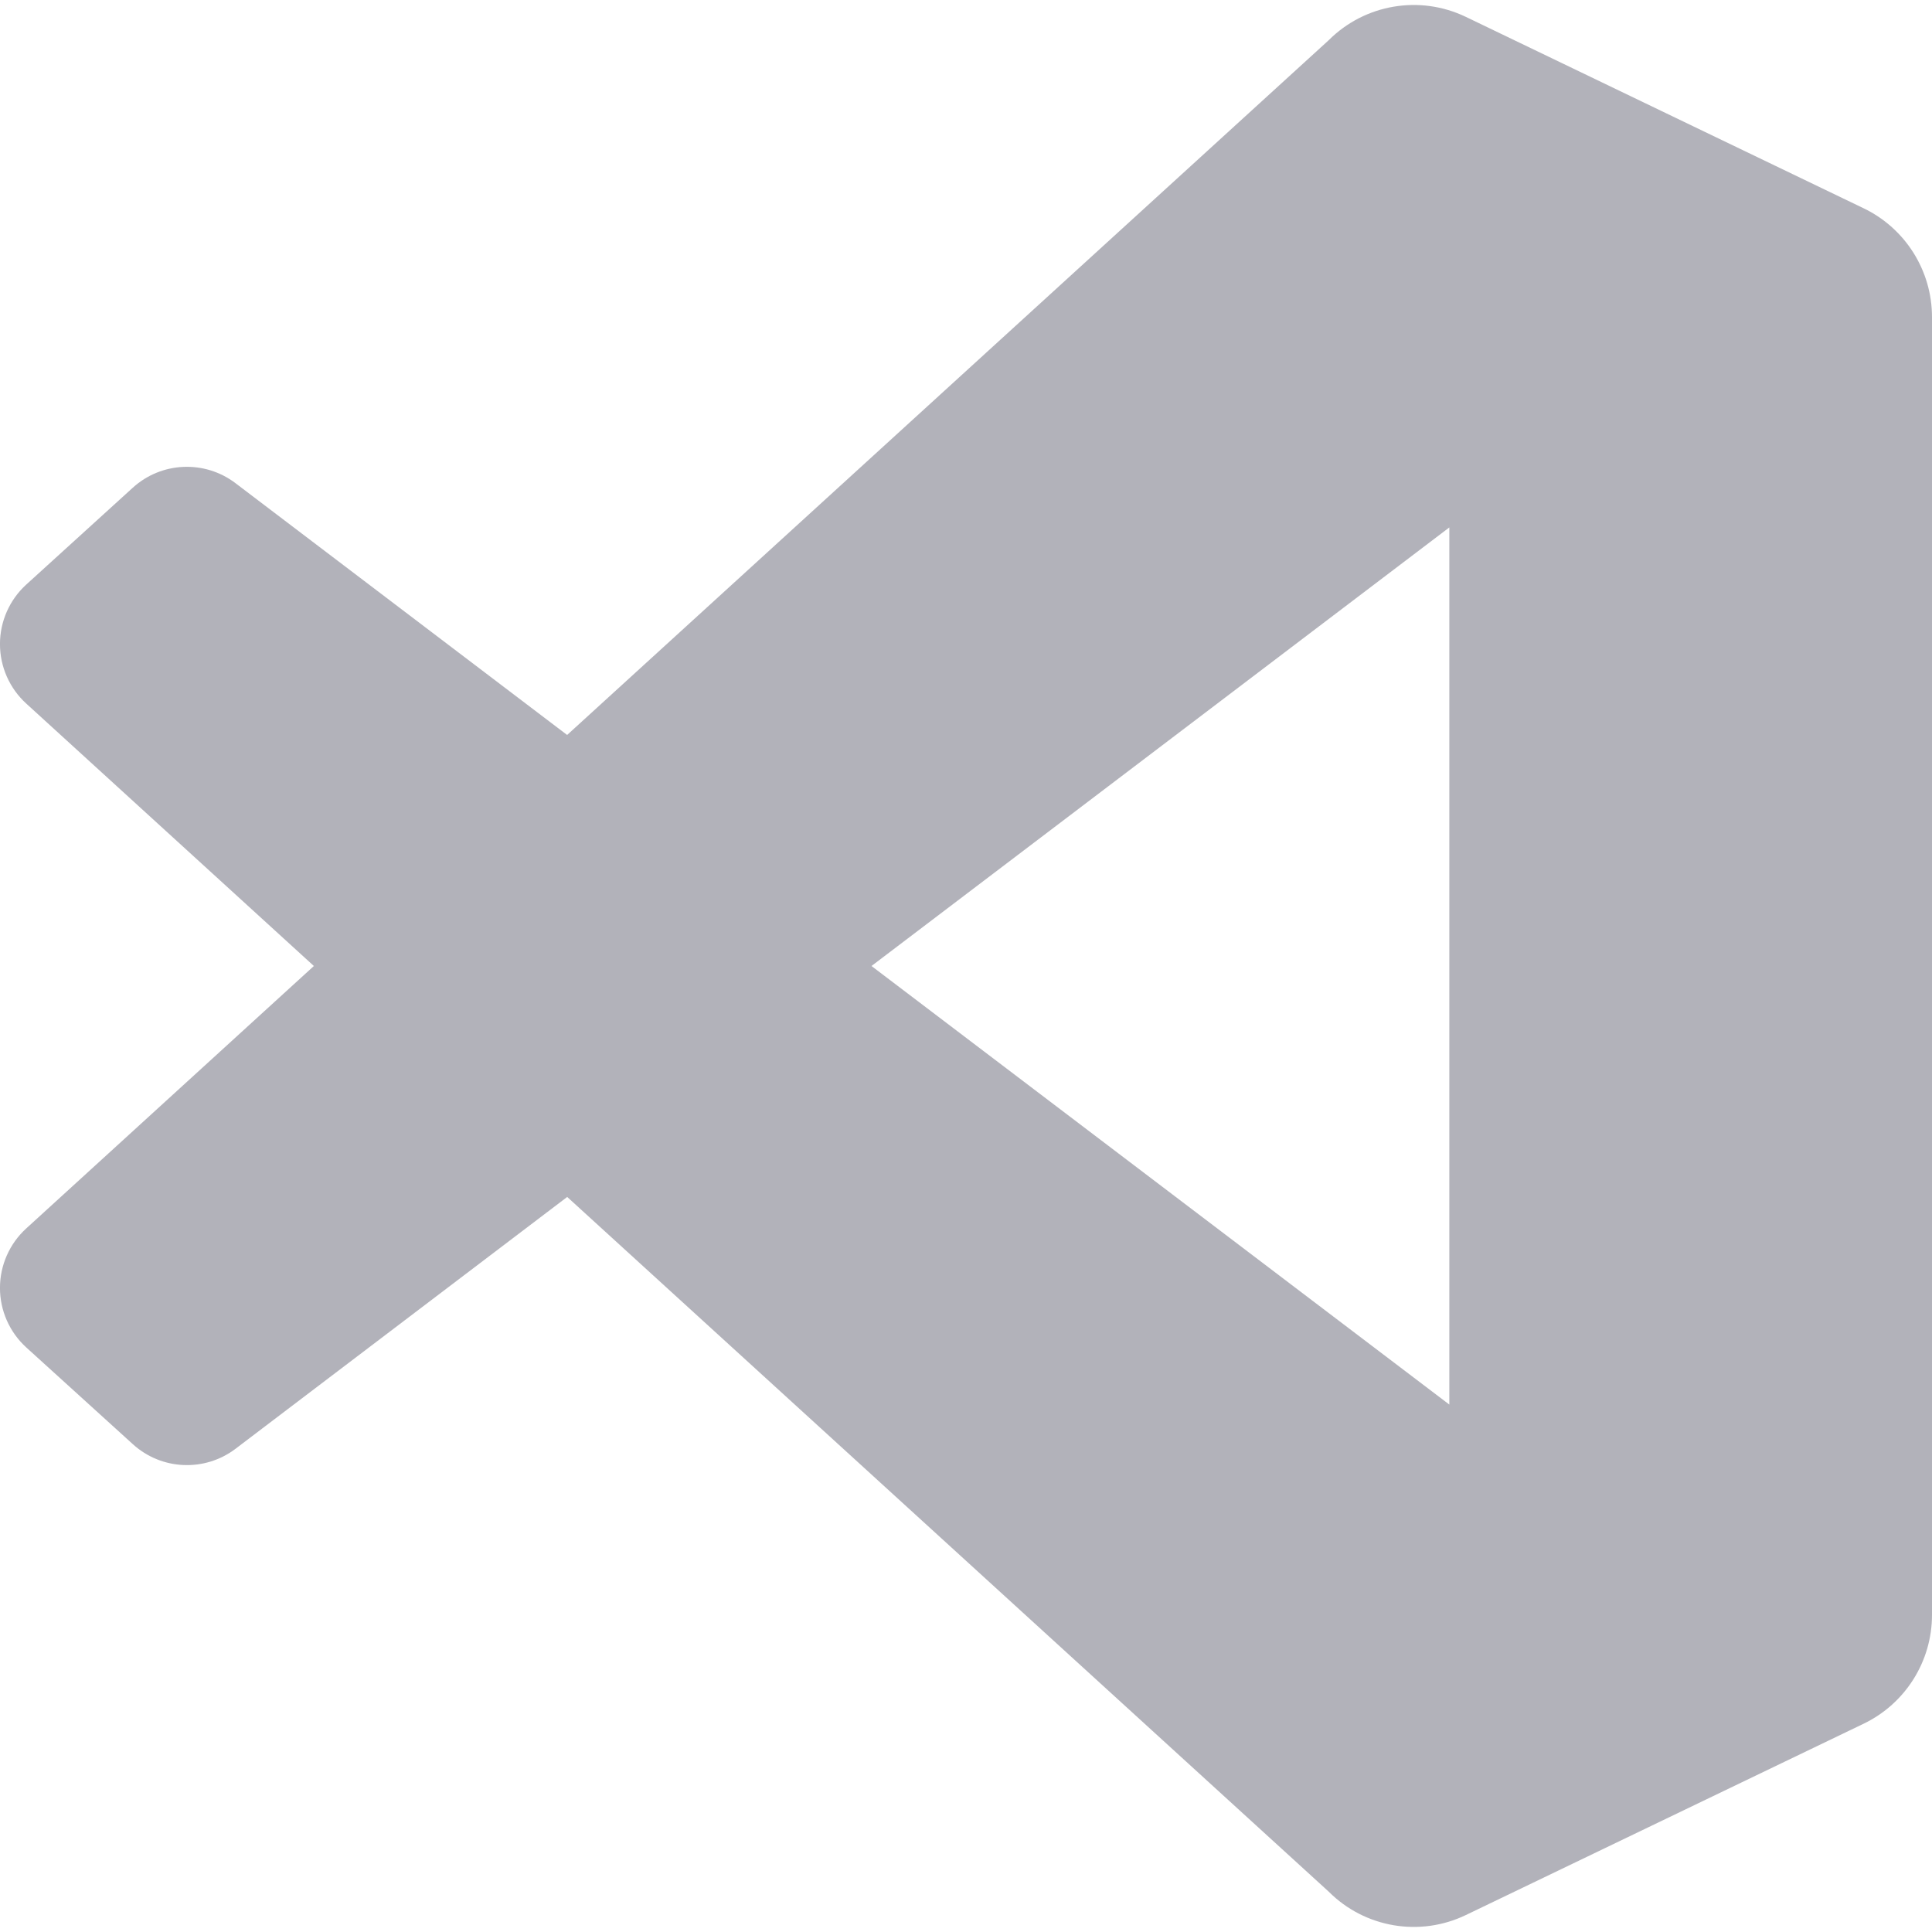
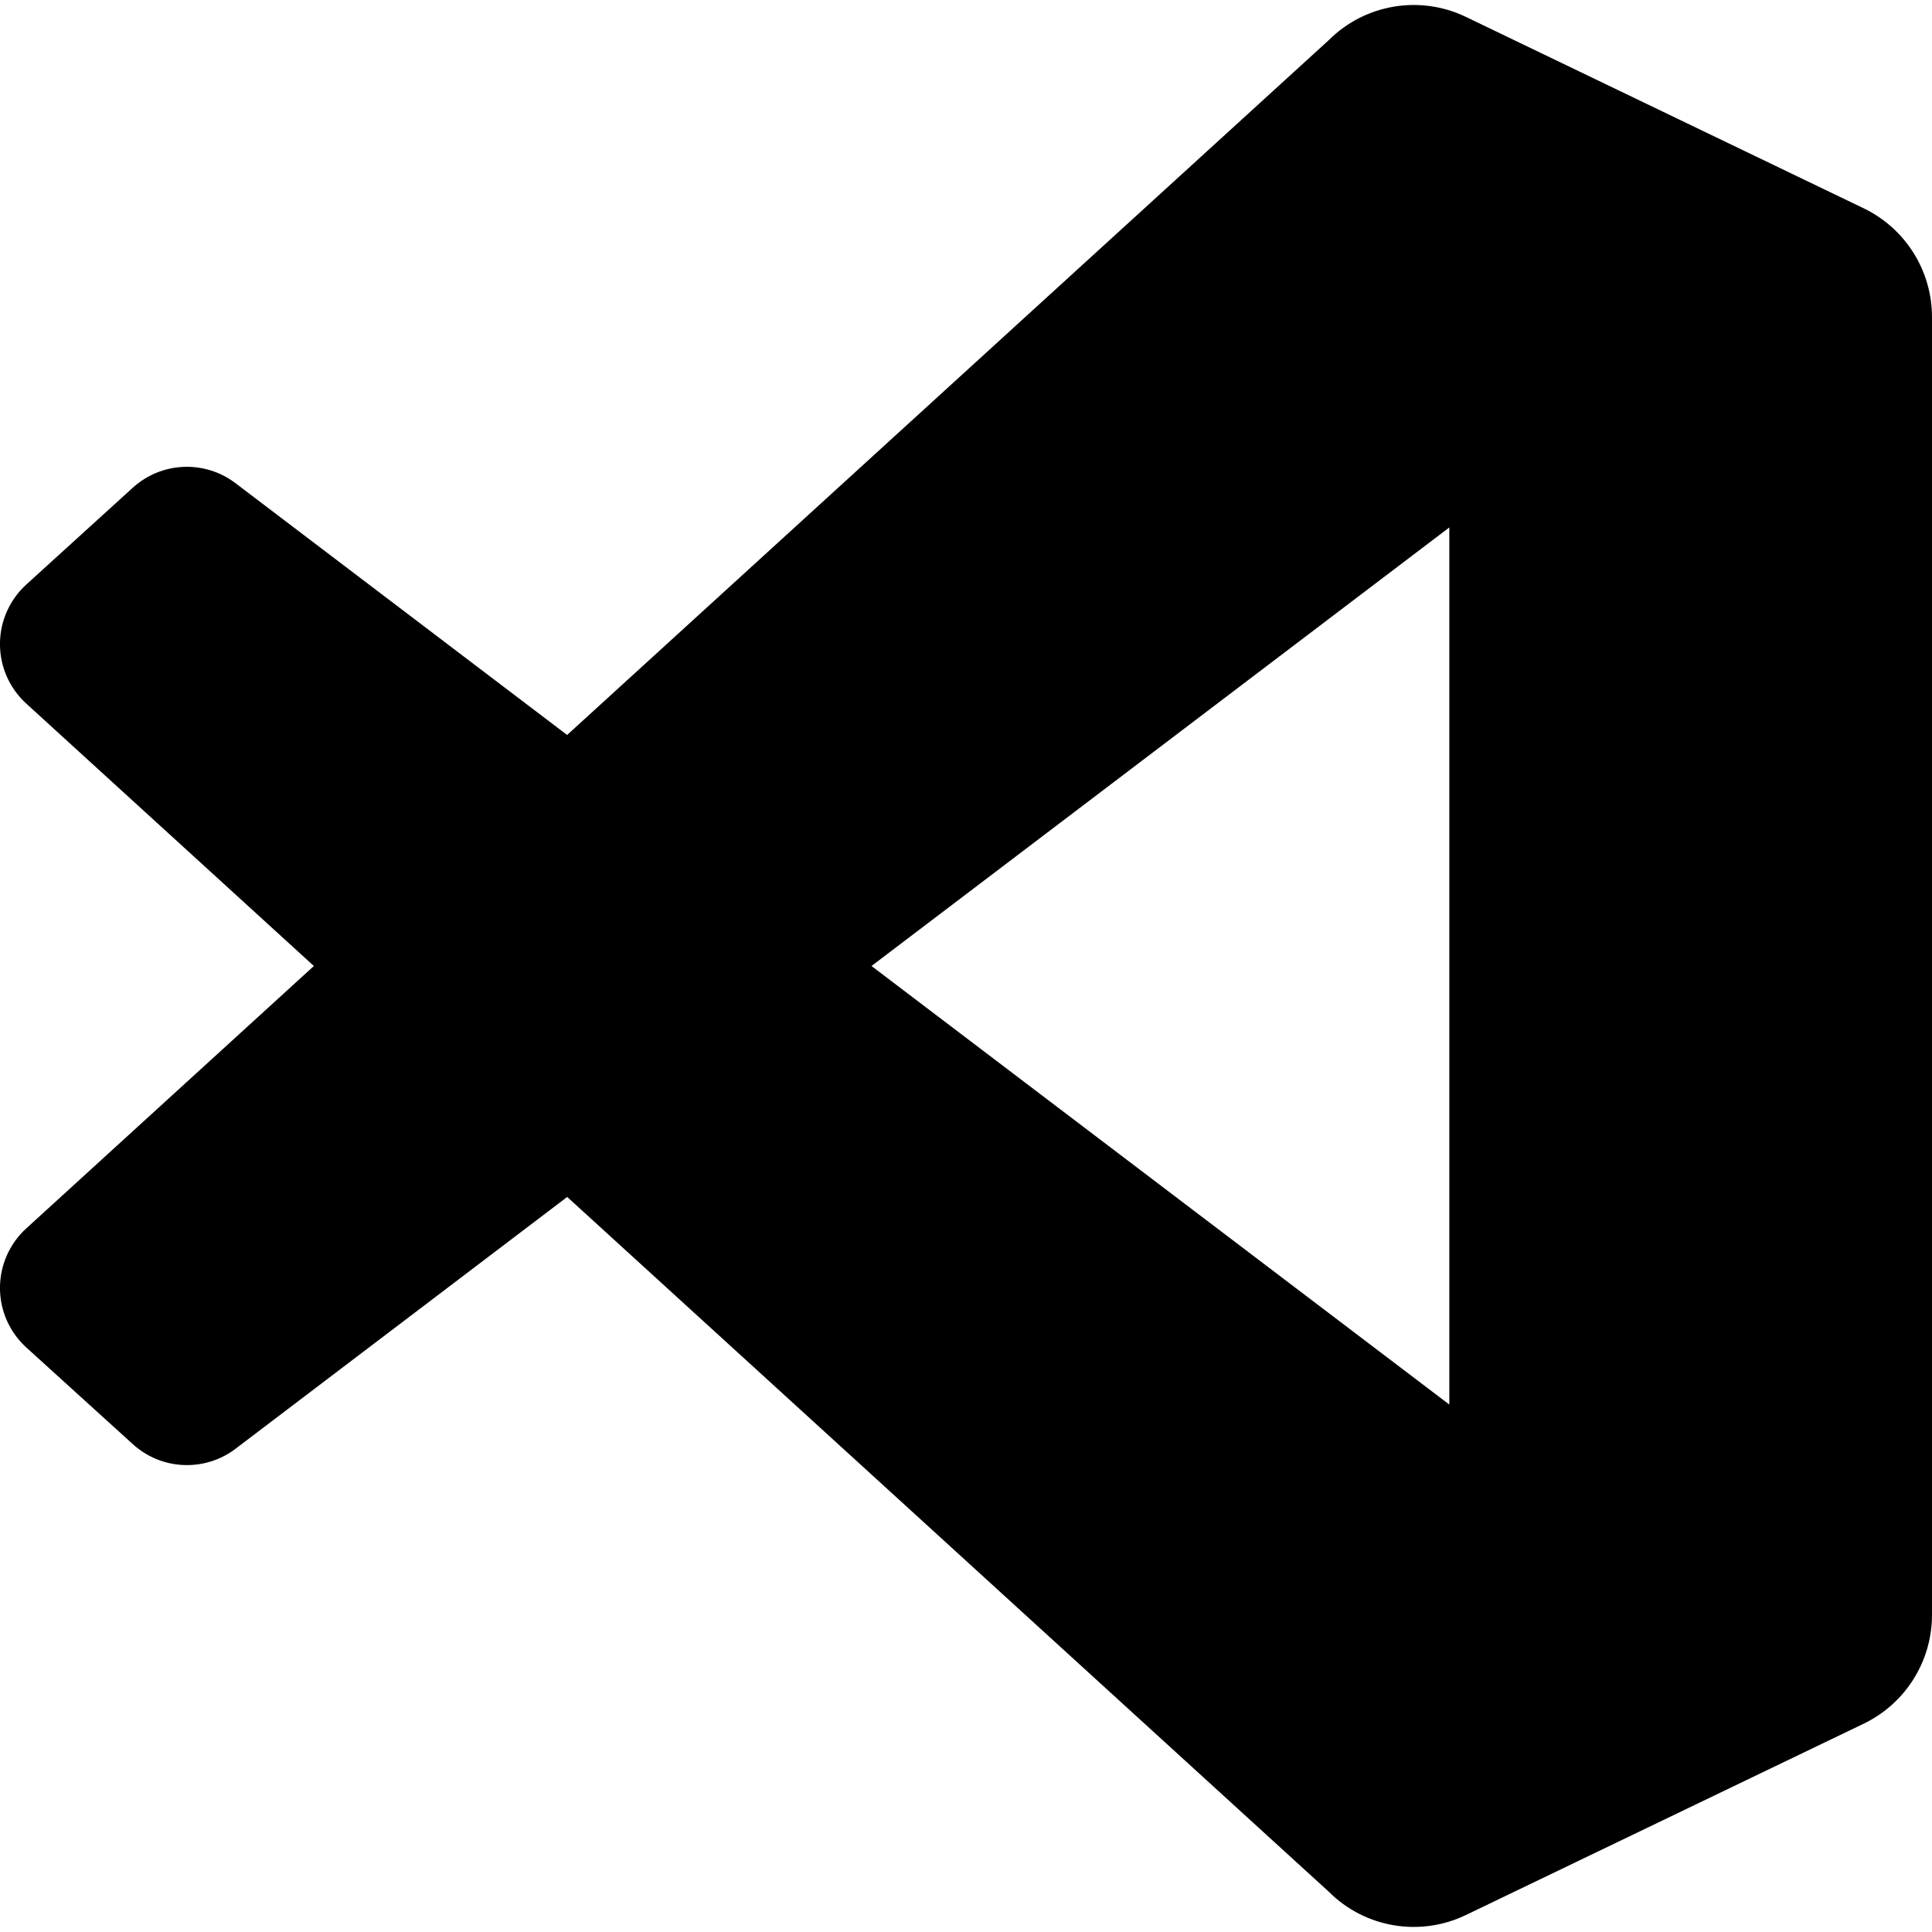
<svg xmlns="http://www.w3.org/2000/svg" viewBox="0 0 24 24" fill="none">
-   <path d="M23.15 2.587L18.21.21a1.494 1.494 0 0 0-1.705.29l-9.46 8.63-4.12-3.128a.999.999 0 0 0-1.276.057L.327 7.261A1 1 0 0 0 .326 8.74L3.899 12 .326 15.26a1 1 0 0 0 .001 1.479L1.65 17.94a.999.999 0 0 0 1.276.057l4.12-3.128 9.46 8.63a1.492 1.492 0 0 0 1.704.29l4.942-2.377A1.5 1.5 0 0 0 24 20.06V3.939a1.5 1.5 0 0 0-.85-1.352zm-5.146 14.861L10.826 12l7.178-5.448v10.896z" fill="#9F9FA9" fill-opacity="0.8" />
+   <path d="M23.15 2.587L18.21.21a1.494 1.494 0 0 0-1.705.29l-9.46 8.63-4.12-3.128a.999.999 0 0 0-1.276.057L.327 7.261A1 1 0 0 0 .326 8.74L3.899 12 .326 15.26a1 1 0 0 0 .001 1.479L1.65 17.94a.999.999 0 0 0 1.276.057l4.12-3.128 9.46 8.63a1.492 1.492 0 0 0 1.704.29l4.942-2.377A1.5 1.5 0 0 0 24 20.06V3.939a1.5 1.5 0 0 0-.85-1.352zm-5.146 14.861L10.826 12l7.178-5.448v10.896z" fill="#000" />
</svg>
